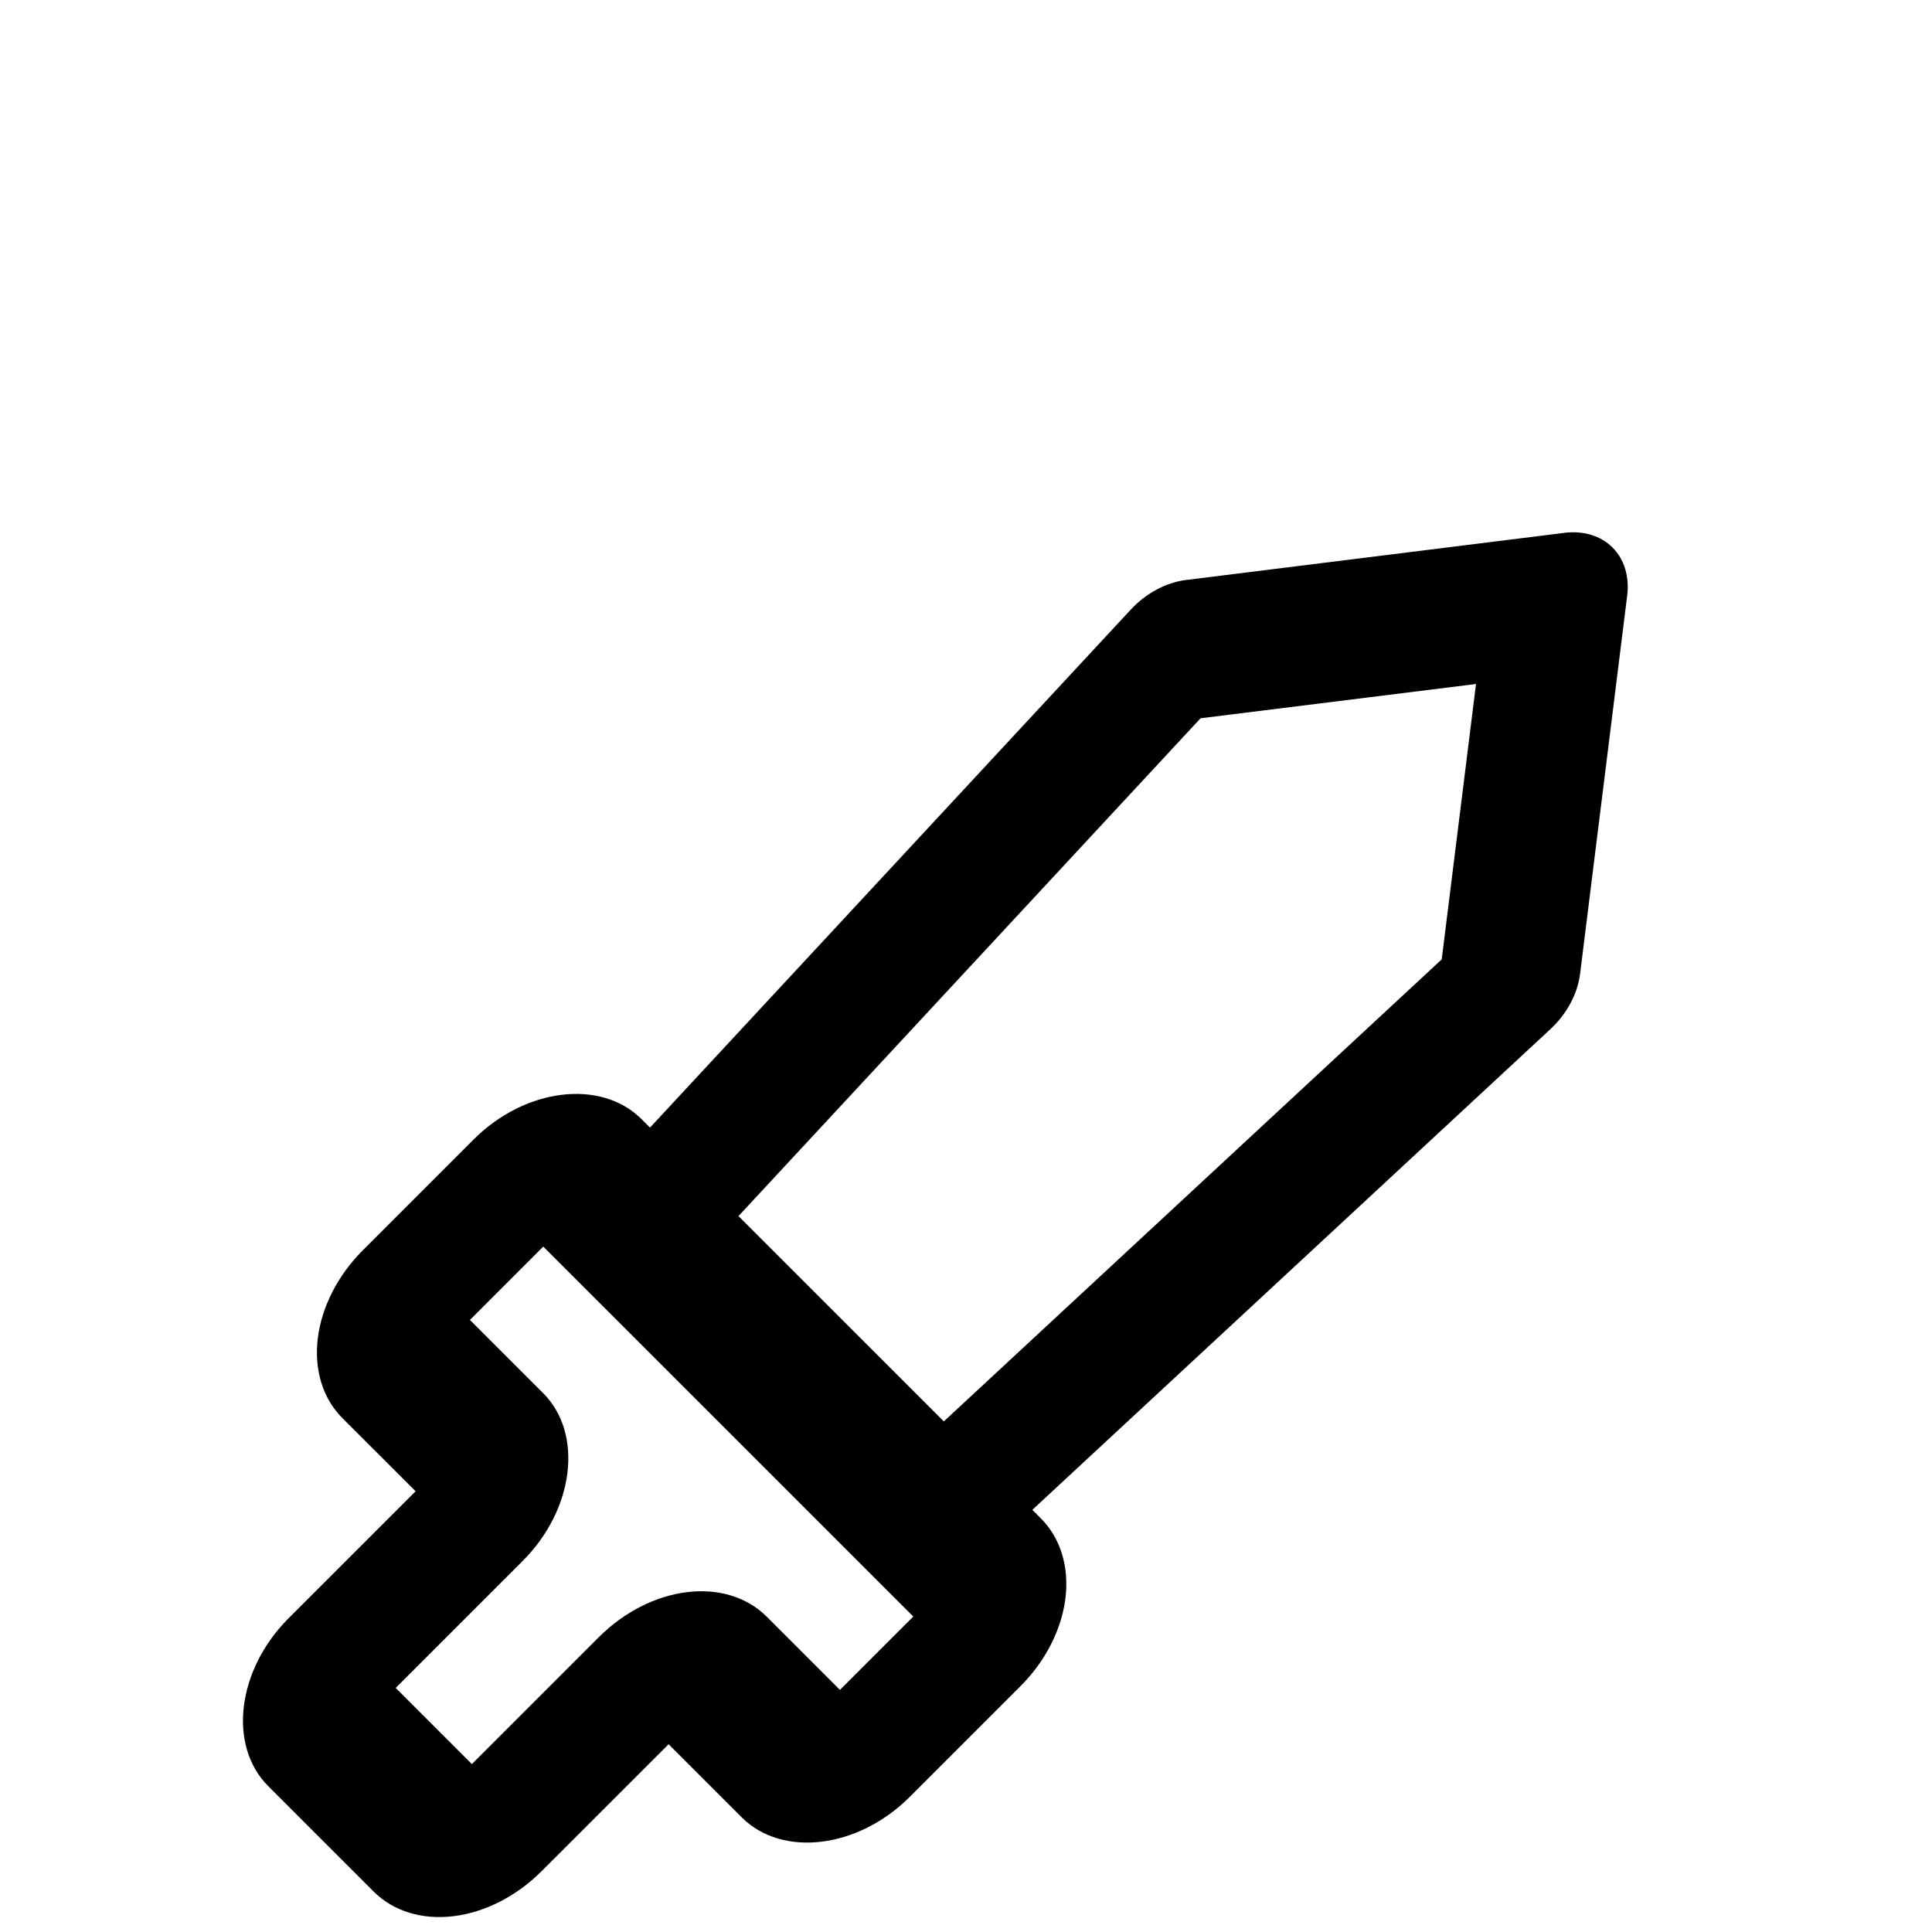
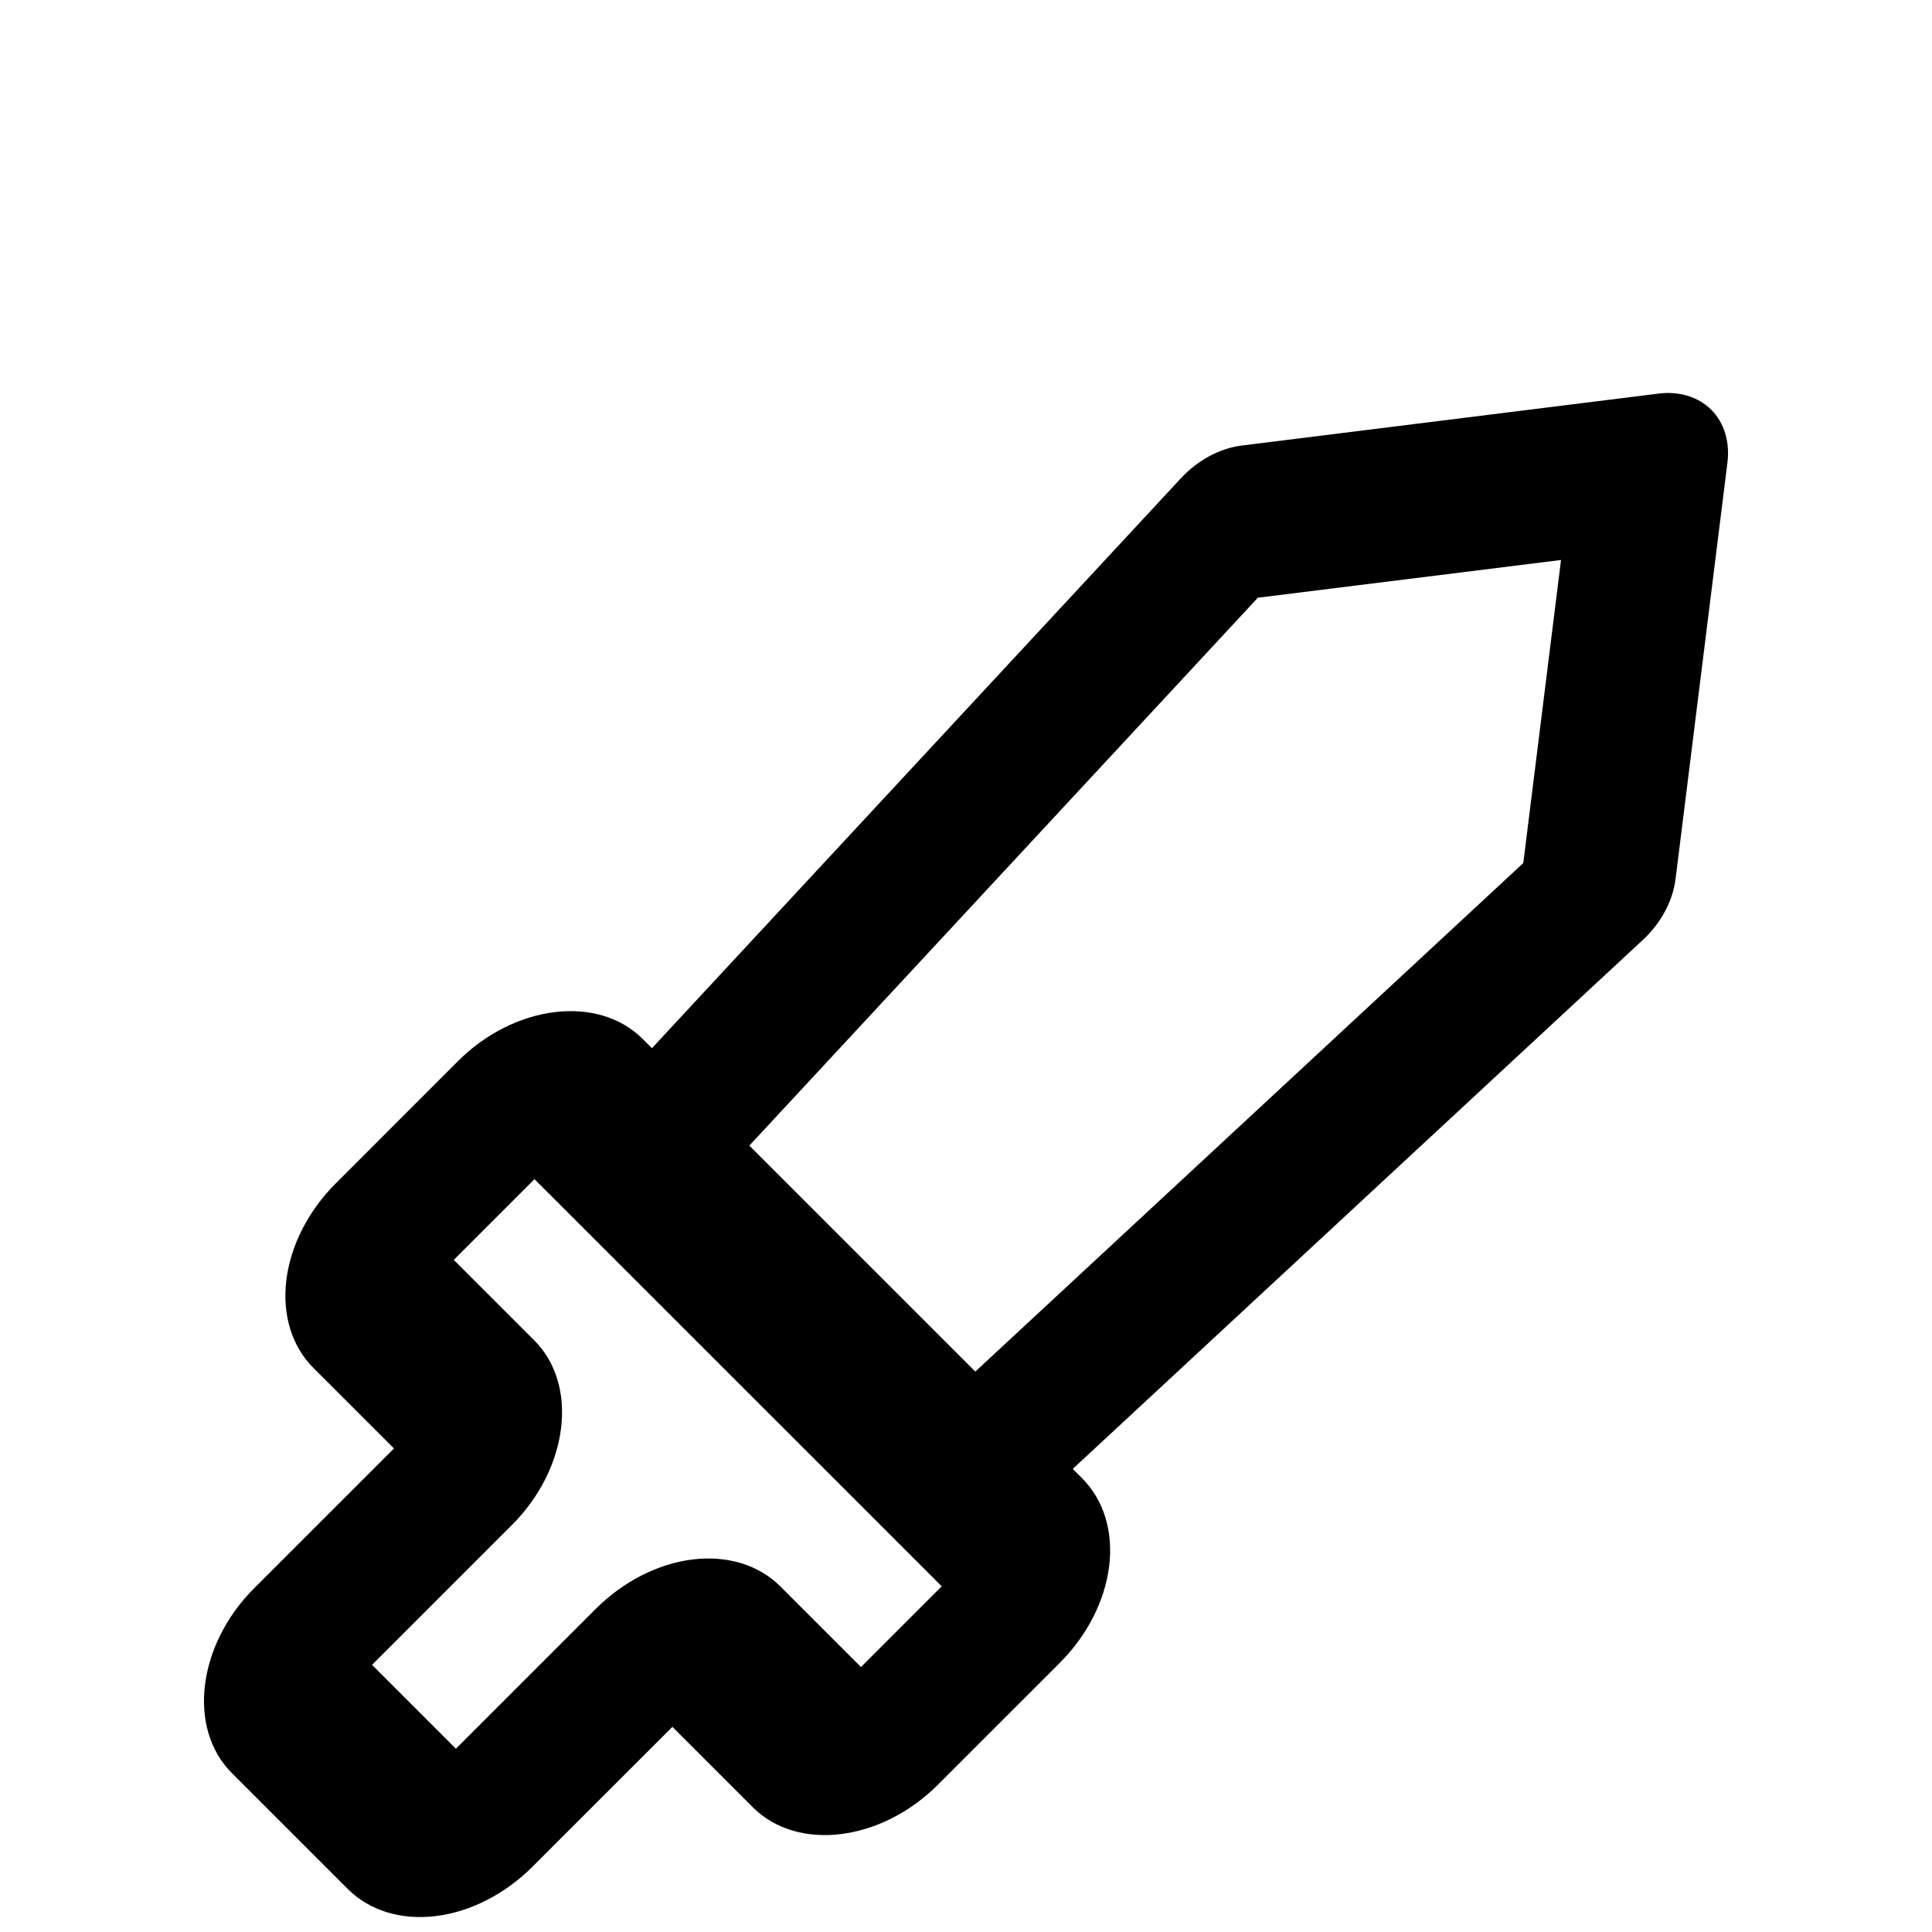
<svg xmlns="http://www.w3.org/2000/svg" width="100%" height="100%" viewBox="0 0 60 60" version="1.1" xml:space="preserve" style="fill-rule:evenodd;clip-rule:evenodd;stroke-linejoin:round;stroke-miterlimit:2;">
-   <path d="M50.079,17.004C49.714,16.639 49.18,16.476 48.594,16.546L48.587,16.548L36.834,18.012C36.214,18.089 35.591,18.423 35.118,18.931L20.186,35.019L19.919,34.752C18.662,33.502 16.313,33.786 14.71,35.386L11.265,38.832C10.49,39.606 9.988,40.589 9.869,41.567C9.752,42.542 10.025,43.433 10.632,44.039L12.907,46.313L8.96,50.259C7.359,51.861 7.074,54.21 8.327,55.467L11.608,58.748C12.215,59.353 13.105,59.628 14.083,59.509C15.058,59.391 16.043,58.888 16.817,58.114L20.764,54.169L23.038,56.443C24.295,57.694 26.644,57.409 28.247,55.81L31.692,52.365C32.468,51.591 32.969,50.606 33.089,49.629C33.207,48.654 32.933,47.763 32.326,47.156L32.06,46.89L48.15,31.961C48.659,31.488 48.993,30.865 49.071,30.244L50.534,18.494C50.607,17.906 50.443,17.369 50.079,17.004ZM26.085,52.481L23.811,50.207C23.204,49.6 22.315,49.326 21.338,49.445C20.362,49.563 19.377,50.065 18.602,50.839L14.655,54.786L12.289,52.42L16.236,48.473C17.836,46.871 18.121,44.522 16.869,43.266L14.594,40.992L16.872,38.714L28.363,50.203L26.085,52.481ZM44.774,29.794L29.311,44.143L22.934,37.767L37.284,22.307L45.839,21.242L44.774,29.794Z" style="fill:#000000;" />
+   <path d="M53.146,12.726C52.744,12.325 52.156,12.145 51.511,12.222L51.504,12.224L38.569,13.836C37.886,13.92 37.201,14.288 36.68,14.847L20.246,32.553L19.952,32.259C18.569,30.884 15.984,31.196 14.22,32.957L10.428,36.75C9.575,37.602 9.023,38.683 8.892,39.76C8.763,40.833 9.063,41.813 9.731,42.48L12.235,44.983L7.891,49.326C6.129,51.089 5.816,53.674 7.195,55.058L10.806,58.669C11.474,59.335 12.453,59.637 13.53,59.506C14.603,59.376 15.687,58.823 16.538,57.971L20.882,53.629L23.385,56.132C24.769,57.509 27.354,57.195 29.118,55.435L32.91,51.644C33.764,50.792 34.315,49.708 34.447,48.633C34.577,47.56 34.275,46.579 33.607,45.911L33.315,45.618L51.023,29.188C51.583,28.667 51.951,27.981 52.036,27.298L53.647,14.366C53.727,13.719 53.546,13.128 53.146,12.726ZM26.739,51.771L24.236,49.269C23.568,48.601 22.589,48.299 21.514,48.43C20.44,48.56 19.356,49.112 18.503,49.964L14.159,54.308L11.555,51.704L15.899,47.36C17.66,45.597 17.974,43.012 16.596,41.63L14.092,39.127L16.599,36.62L29.246,49.264L26.739,51.771ZM47.307,26.803L30.289,42.595L23.271,35.578L39.064,18.563L48.479,17.391L47.307,26.803Z" style="fill:#000;" />
</svg>
